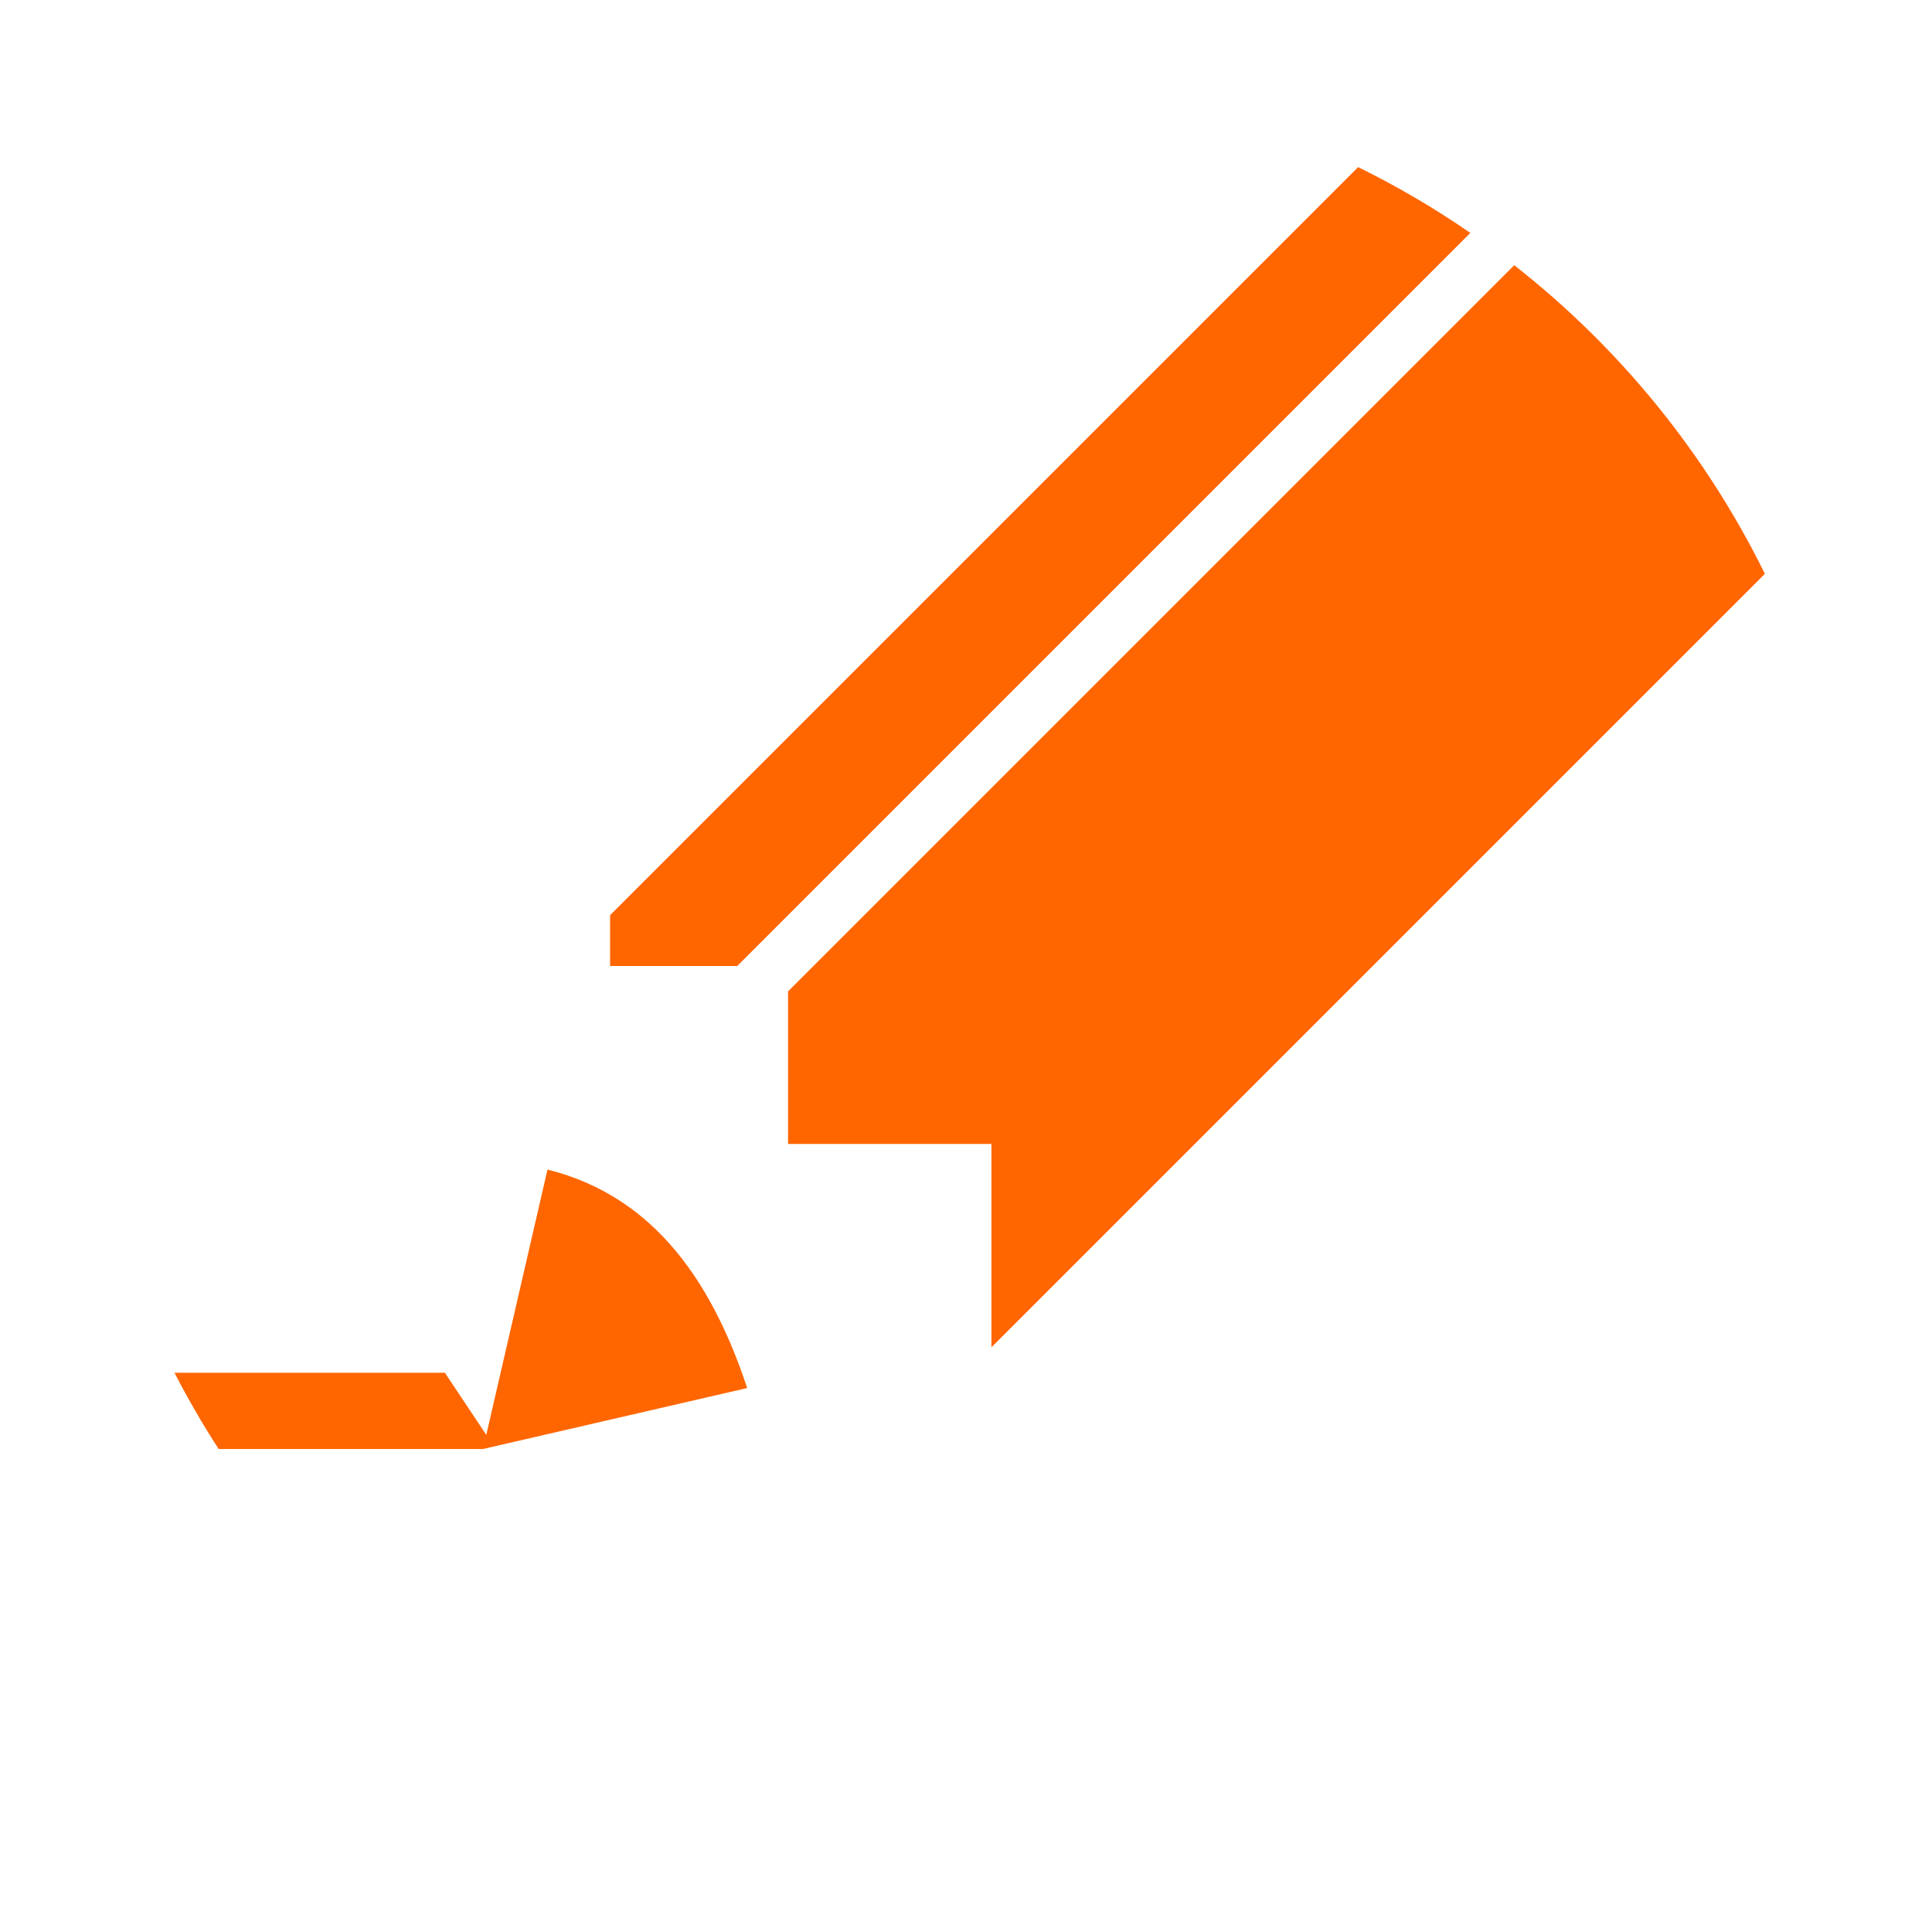
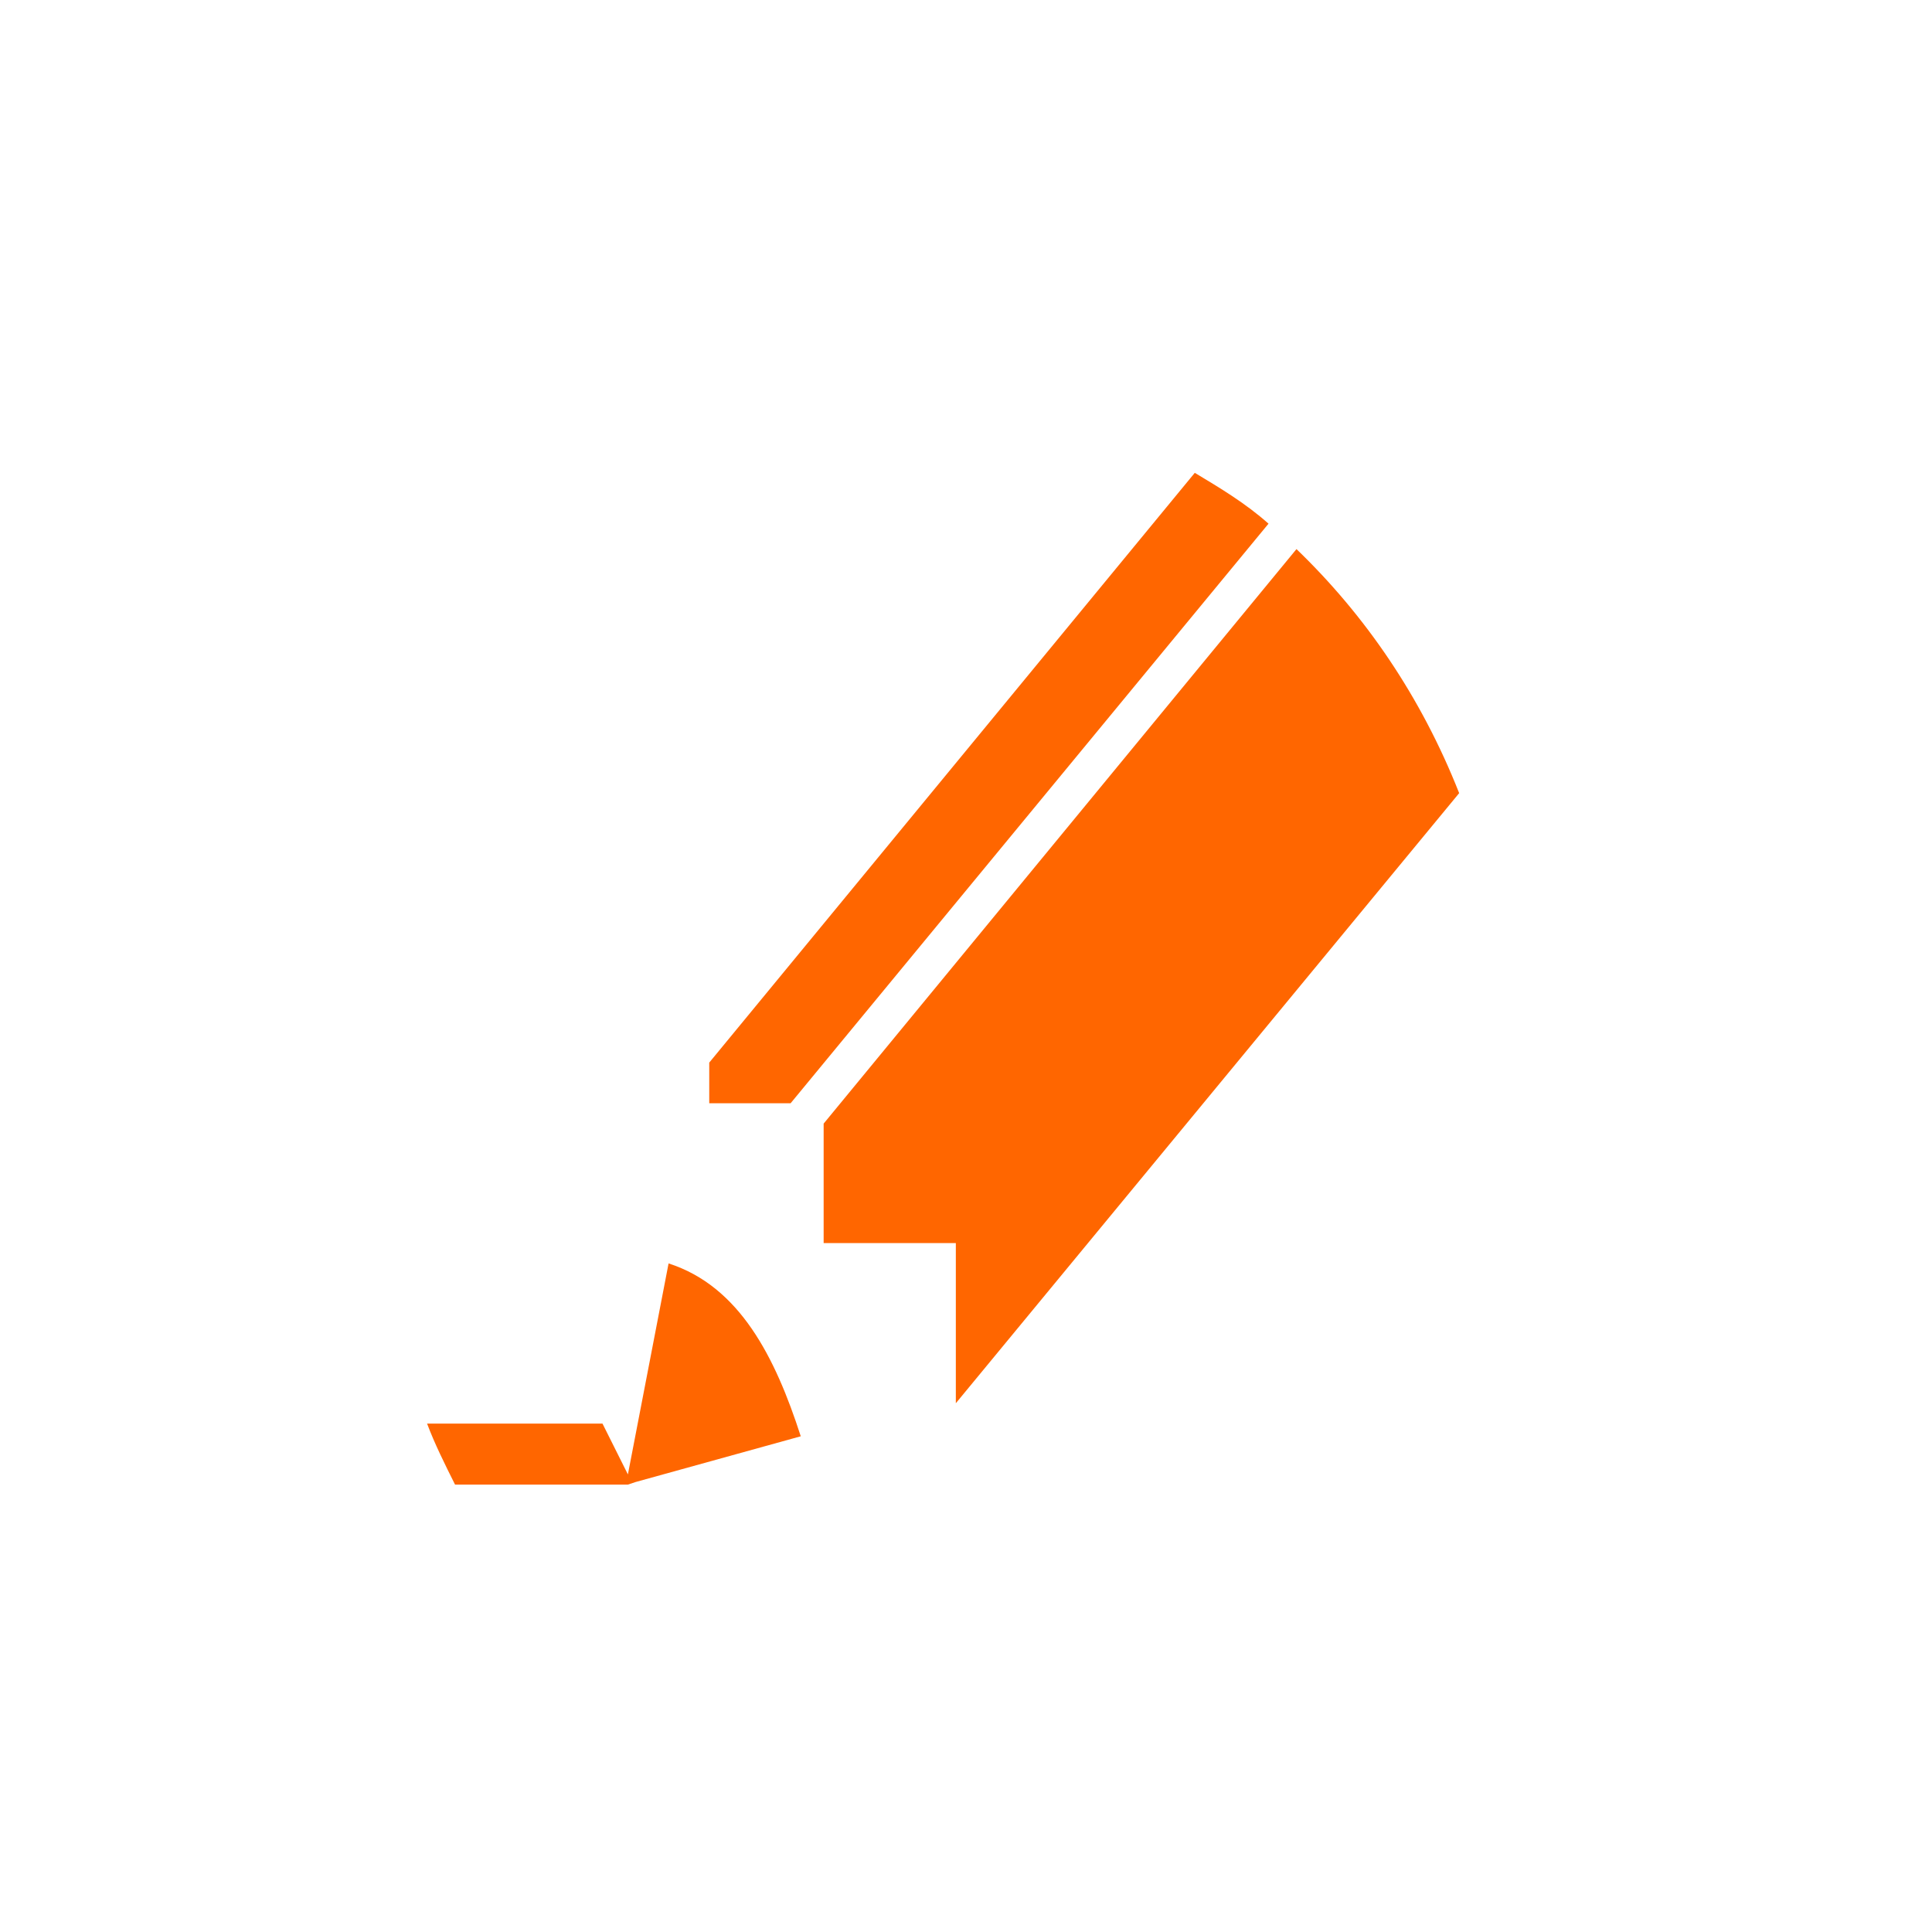
- <svg xmlns="http://www.w3.org/2000/svg" version="1.1" baseProfile="full" width="76" height="76" viewBox="0 0 76.00 76.00" enable-background="new 0 0 76.00 76.00" xml:space="preserve">
-   <path fill="#ff6600" fill-opacity="1" stroke-width="0.2" stroke-linejoin="round" d="M 21.537,46.008L 19.129,56.443L 17.5,54L 6.863,54C 7.394,55.031 7.974,56.032 8.601,57L 19,57L 19.433,56.9L 29.393,54.602C 28.077,50.641 25.87,47.09 21.537,46.008 Z M 39,53L 69.426,22.574C 67.087,17.818 63.7,13.671 59.567,10.433L 31,39L 31,45L 39,45L 39,53 Z M 29,38L 57.839,9.162C 56.438,8.196 54.964,7.33 53.426,6.574L 24,36L 24,38L 29,38 Z " />
+ <svg xmlns="http://www.w3.org/2000/svg" version="1.1" id="图层_1" x="0px" y="0px" viewBox="0 0 76 76" enable-background="new 0 0 76 76" xml:space="preserve">
+   <path fill="#FF6600" d="M26.3,49.7L24.7,58L23.7,56h-6.9c0.3,0.8,0.7,1.6,1.1,2.4h6.8l0.3-0.1l6.5-1.8  C30.5,53.4,29.1,50.6,26.3,49.7z M37.6,55.2l19.8-24c-1.5-3.8-3.7-7-6.4-9.6L32.4,44.2v4.7h5.2V55.2z M31.1,43.4l18.8-22.8  c-0.9-0.8-1.9-1.4-2.9-2L27.9,41.8v1.6H31.1z" />
</svg>
